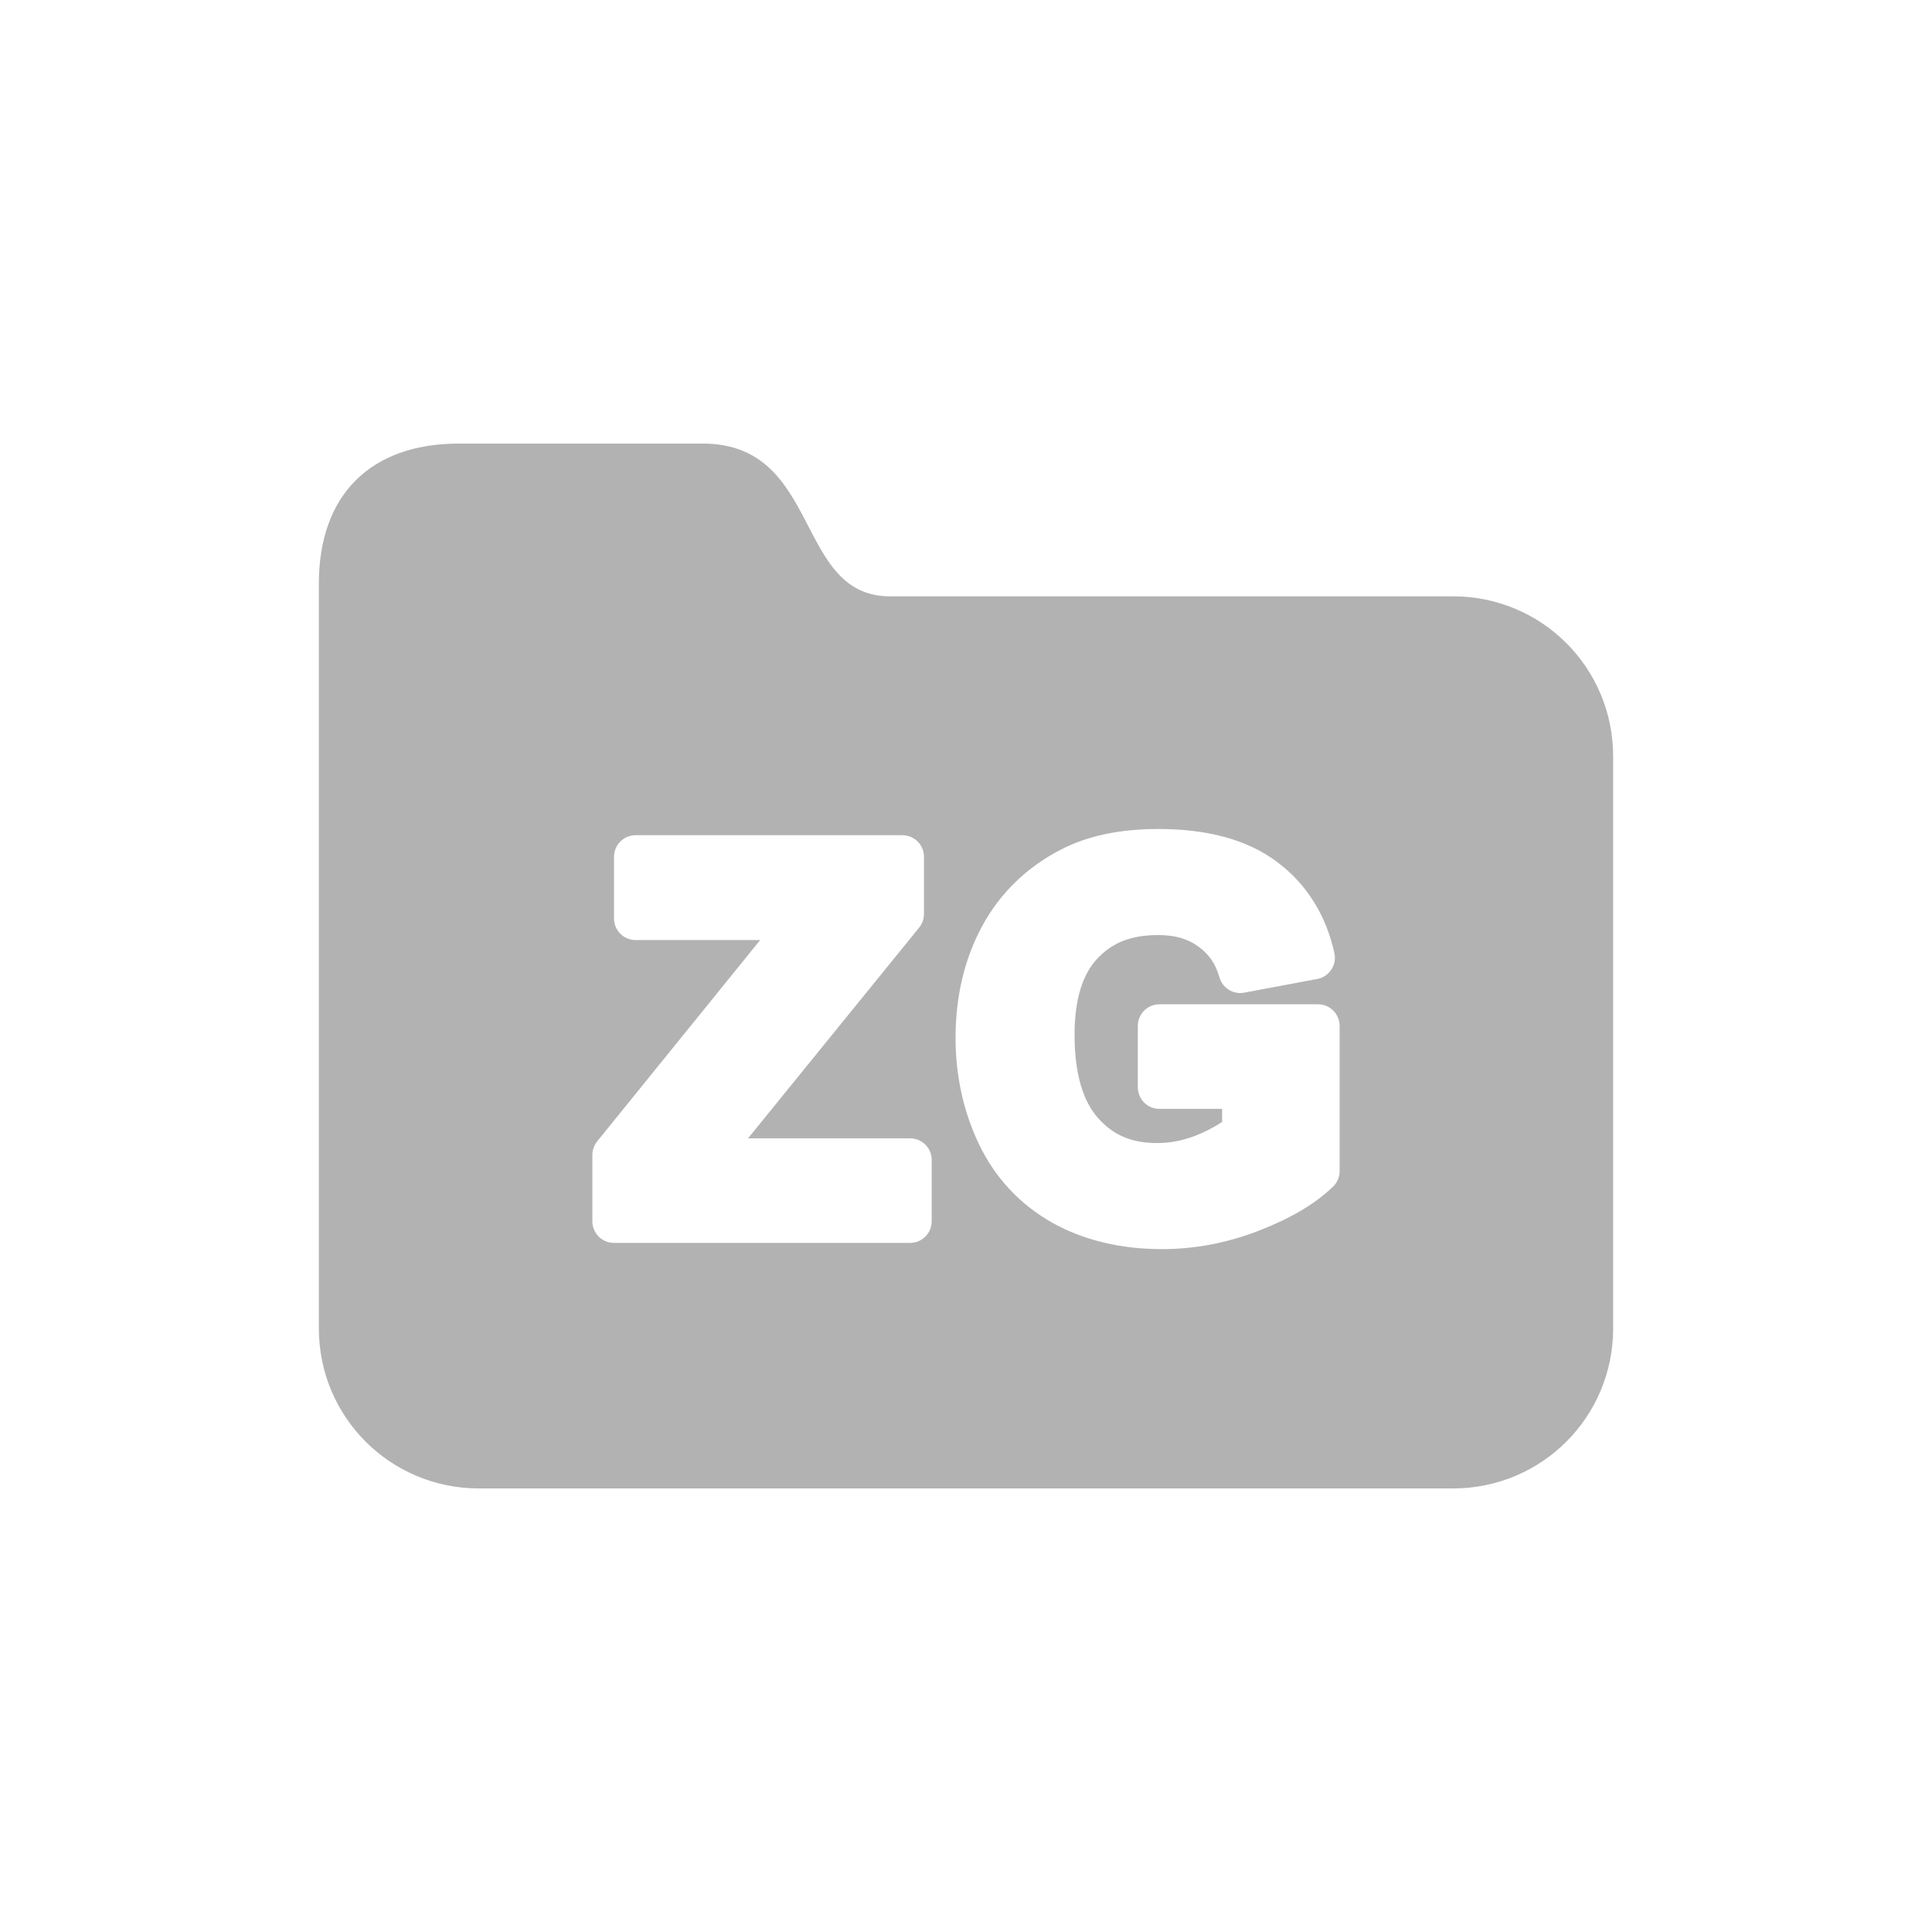
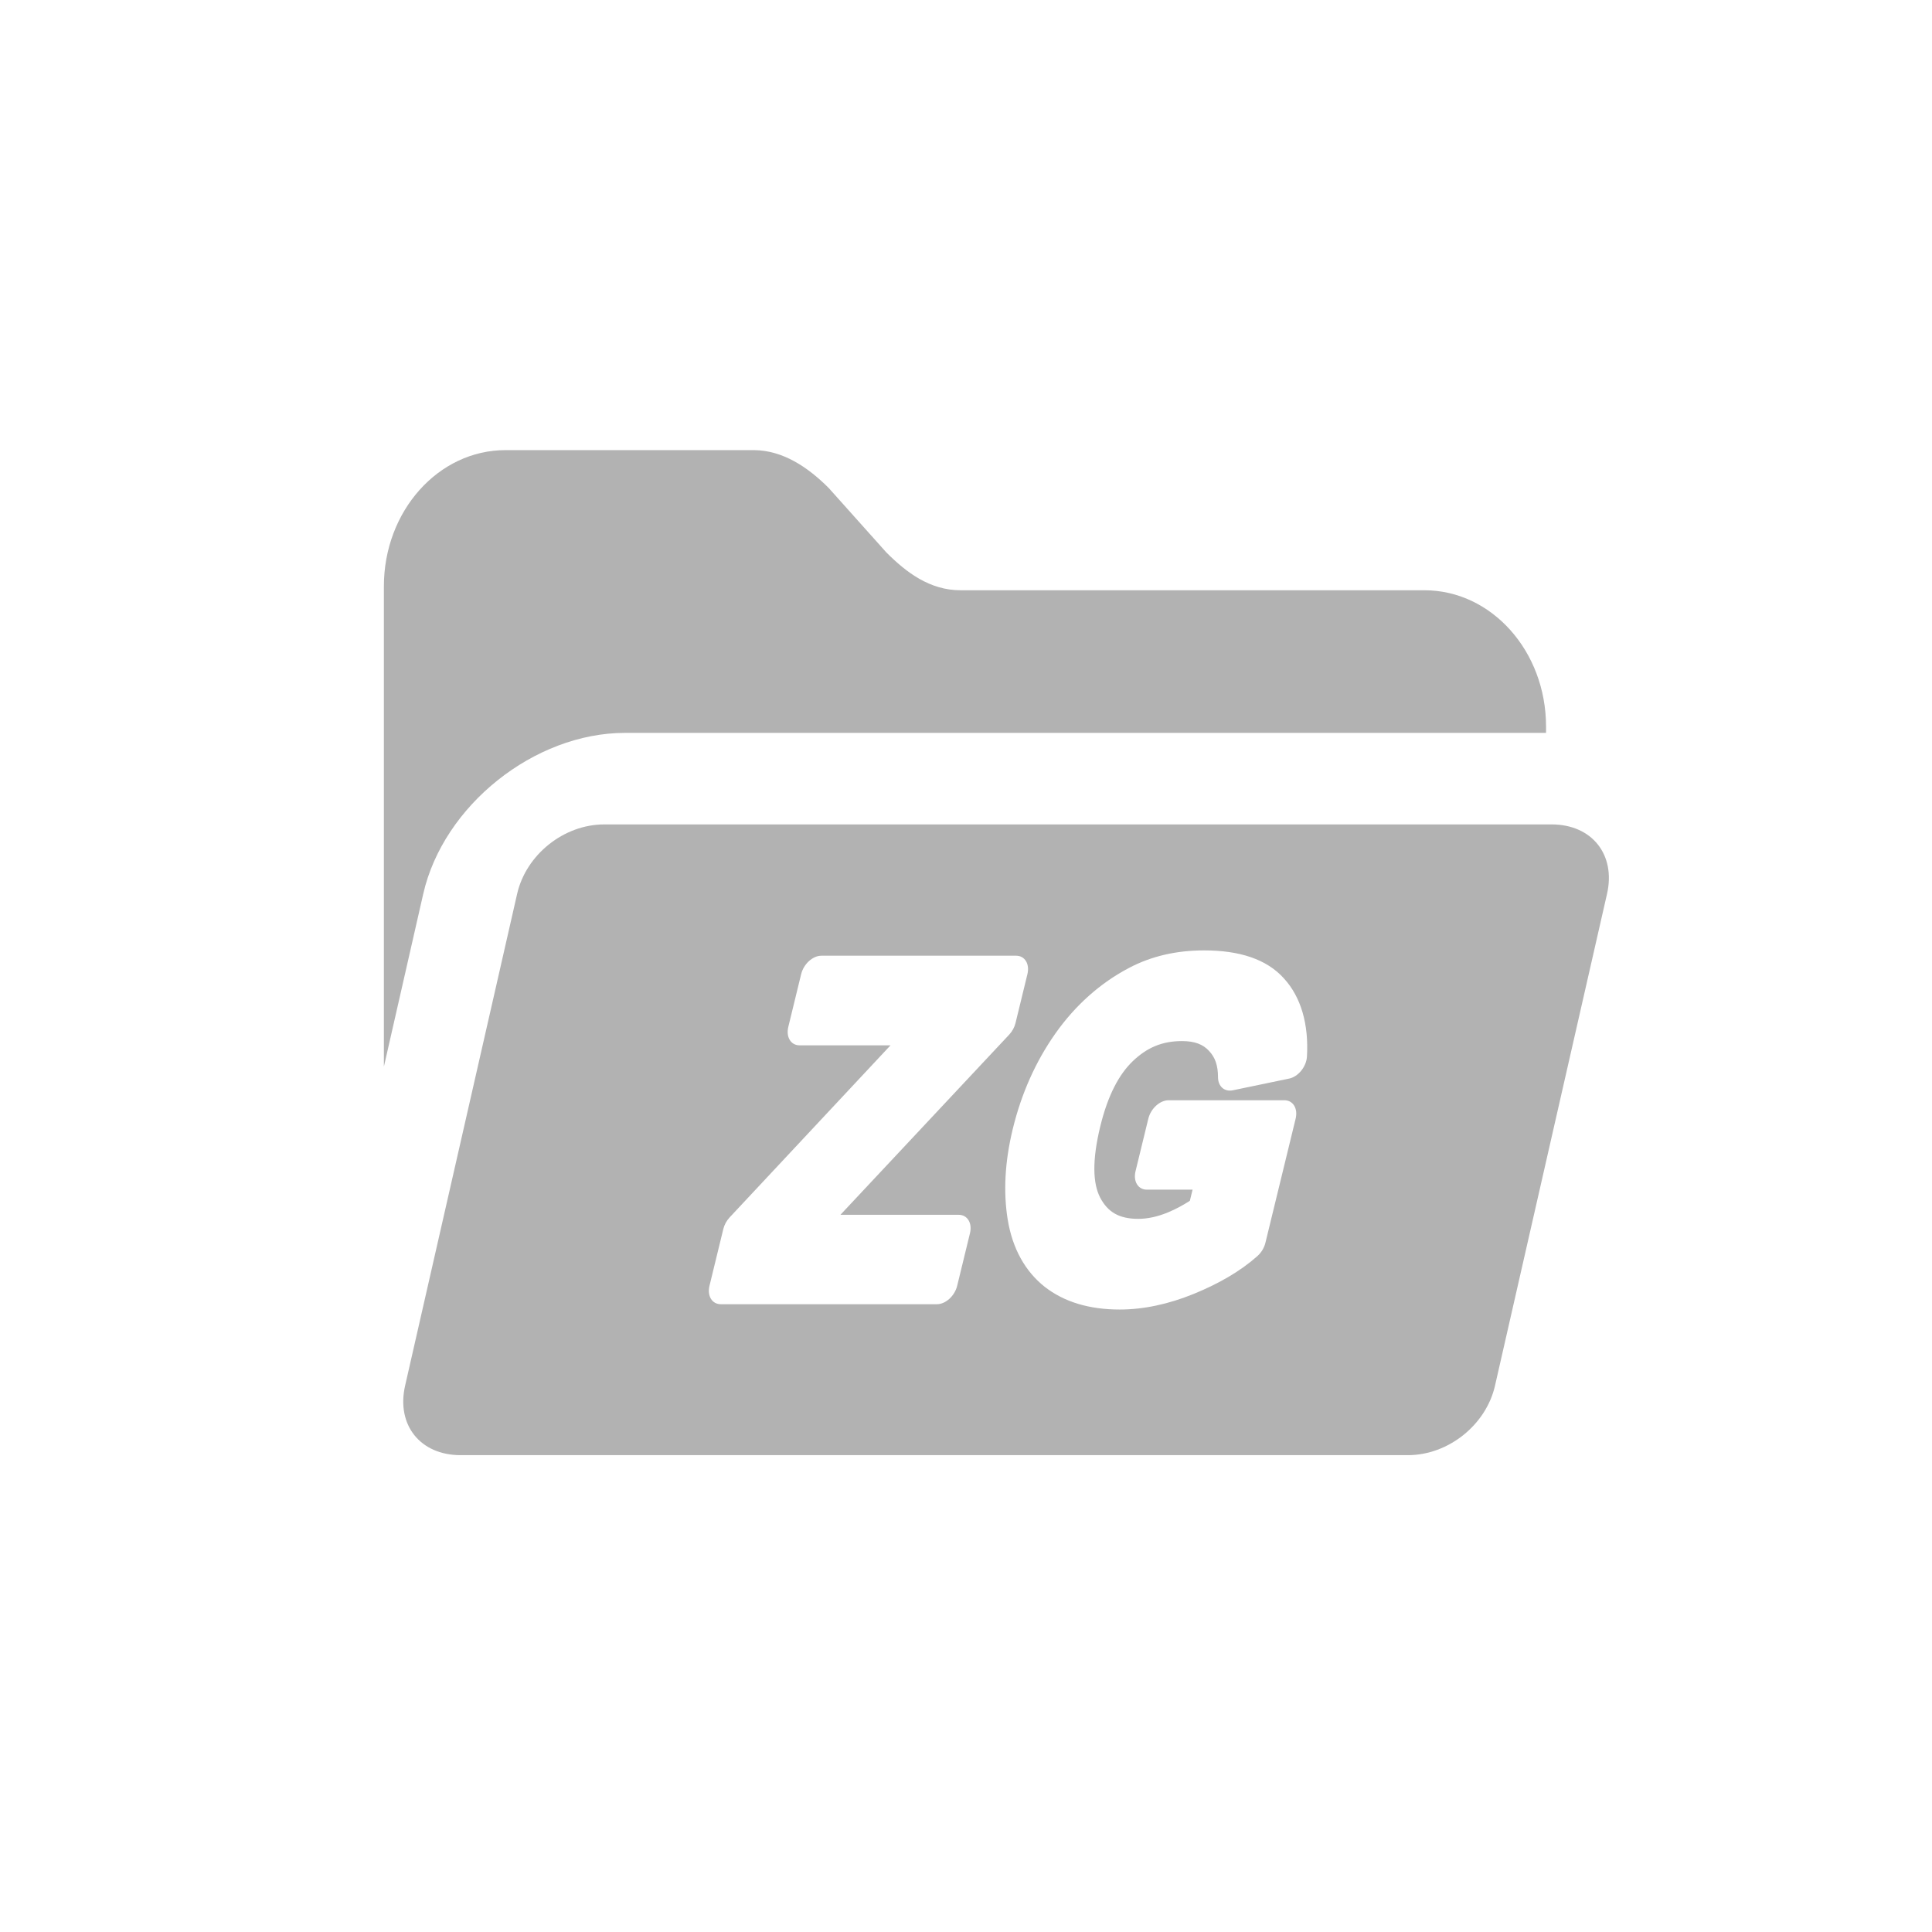
<svg xmlns="http://www.w3.org/2000/svg" width="512" height="512" version="1.1" viewBox="0 0 512 512" id="svg5">
  <defs id="defs5" />
-   <path id="rect1" style="fill:#b2b2b2;stroke-width:22.002;stroke-linecap:round;stroke-linejoin:round;stroke-dashoffset:359.999;stroke:none" d="M 121.643 117.549 C 98.141 117.549 84.5 131.19 84.5 154.691 L 84.5 352.029 C 84.5 375.531 103.42 394.451 126.922 394.451 L 385.078 394.451 C 408.58 394.451 427.5 375.531 427.5 352.029 L 427.5 200.455 C 427.5 176.953 408.58 158.033 385.078 158.033 L 320.539 158.033 L 236.639 158.033 C 210.254 158.809 218.149 117.549 186.182 117.549 L 121.643 117.549 z M 306.924 219.693 C 319.709 219.693 330.385 222.381 338.41 228.404 C 346.258 234.218 351.453 242.592 353.633 252.598 C 354.318 255.75 352.264 258.845 349.094 259.438 L 329.721 263.062 C 326.821 263.605 323.984 261.853 323.17 259.018 C 322.115 255.343 320.378 252.87 317.613 250.877 C 317.593 250.862 317.573 250.847 317.553 250.832 C 314.922 248.882 311.608 247.805 306.924 247.805 C 299.616 247.805 294.704 249.865 290.75 254.09 C 287.019 258.122 284.771 264.517 284.771 274.242 C 284.771 284.855 287.129 291.928 290.971 296.271 C 295.043 300.831 299.791 302.918 306.727 302.918 C 310.069 302.918 313.421 302.281 316.902 300.936 C 319.61 299.869 321.849 298.634 323.871 297.328 L 323.871 293.867 L 307.254 293.867 C 304.095 293.867 301.533 291.306 301.533 288.146 L 301.533 271.869 C 301.533 268.71 304.095 266.149 307.254 266.148 L 349.295 266.148 C 352.454 266.149 355.015 268.71 355.016 271.869 L 355.016 310.352 C 355.016 311.901 354.387 313.385 353.273 314.463 C 348.41 319.17 341.824 322.946 333.58 326.16 C 333.575 326.162 333.569 326.164 333.564 326.166 C 325.218 329.391 316.646 331.031 307.979 331.031 C 297.079 331.031 287.221 328.726 278.754 323.973 C 278.747 323.969 278.739 323.965 278.732 323.961 C 270.265 319.158 263.707 312.109 259.463 303.275 C 259.461 303.272 259.459 303.268 259.457 303.264 C 255.304 294.572 253.232 285.08 253.232 275.033 C 253.232 264.174 255.54 254.22 260.244 245.498 C 264.985 236.707 272.112 229.797 281.164 225.145 L 281.166 225.145 L 281.166 225.143 L 281.168 225.143 L 281.17 225.143 C 288.393 221.405 297.038 219.693 306.924 219.693 z M 168.438 221.34 L 239.145 221.34 C 242.304 221.34 244.865 223.901 244.865 227.061 L 244.865 242.217 C 244.865 243.53 244.412 244.803 243.584 245.822 L 198.244 301.666 L 241.186 301.666 C 244.345 301.666 246.906 304.227 246.906 307.387 L 246.906 323.662 C 246.906 326.821 244.345 329.383 241.186 329.383 L 162.705 329.383 C 159.546 329.383 156.985 326.821 156.984 323.662 L 156.984 306.068 C 156.985 304.758 157.435 303.487 158.26 302.469 L 201.451 249.123 L 168.438 249.123 C 165.278 249.123 162.717 246.562 162.717 243.402 L 162.717 227.061 C 162.717 223.901 165.278 221.34 168.438 221.34 z " />
-   <g id="text2" style="opacity:1" />
+   <g id="g2" transform="translate(-2.2,-6)">
+     <path id="folder-back" style="fill:#b2b2b2;fill-opacity:1;stroke:none;stroke-width:0.948" d="M 136.165 125.287 C 118.364 125.287 103.934 141.45 103.934 161.389 L 103.934 288.674 L 114.364 242.885 C 119.7 219.457 143.813 200.221 167.841 200.221 L 411.917 200.221 L 411.917 198.527 C 411.917 178.589 397.487 162.426 379.686 162.426 L 256.784 162.426 C 248.545 162.426 242.356 157.666 237.089 152.398 L 221.811 135.316 C 216.197 129.702 209.644 125.389 202.114 125.287 L 136.165 125.287 z M 162.315 224.479 C 151.641 224.479 141.615 232.477 139.245 242.885 L 109.557 373.223 C 107.187 383.631 113.571 391.631 124.245 391.631 L 375.321 391.631 C 385.995 391.631 396.021 383.631 398.391 373.223 L 428.079 242.885 C 430.449 232.477 424.066 224.479 413.391 224.479 L 162.315 224.479 z M 321.309 257.865 C 330.642 257.865 337.877 260.166 342.481 265.314 C 346.999 270.284 349.049 277.44 348.557 285.992 C 348.402 288.686 346.258 291.332 343.821 291.84 L 328.925 294.938 C 326.695 295.401 324.989 293.904 324.985 291.48 C 324.98 288.339 324.227 286.225 322.624 284.521 C 322.612 284.509 322.601 284.497 322.589 284.484 C 321.074 282.818 318.877 281.896 315.458 281.896 C 310.122 281.896 306.111 283.657 302.345 287.27 C 298.782 290.716 295.81 296.182 293.786 304.494 C 291.578 313.564 291.827 319.611 293.727 323.324 C 295.751 327.222 298.781 329.008 303.845 329.008 C 306.286 329.008 308.868 328.463 311.692 327.311 C 313.887 326.4 315.777 325.343 317.522 324.229 L 318.243 321.27 L 306.114 321.27 C 303.807 321.27 302.47 319.08 303.128 316.379 L 306.516 302.467 C 307.175 299.766 309.578 297.578 311.884 297.578 L 342.571 297.578 C 344.876 297.579 346.212 299.767 345.555 302.467 L 337.546 335.361 C 337.223 336.686 336.456 337.956 335.419 338.877 C 330.889 342.9 325.297 346.126 318.61 348.873 C 318.606 348.875 318.603 348.877 318.598 348.879 C 311.835 351.635 305.236 353.037 298.909 353.037 C 290.953 353.037 284.235 351.069 279.044 347.006 C 279.04 347.003 279.036 346.997 279.032 346.994 C 273.851 342.888 270.532 336.864 269.272 329.312 C 269.271 329.309 269.269 329.304 269.268 329.301 C 268.046 321.871 268.508 313.76 270.598 305.172 C 272.858 295.889 276.615 287.379 281.864 279.924 C 287.154 272.41 293.796 266.503 301.372 262.525 L 301.374 262.523 C 307.425 259.327 314.092 257.865 321.309 257.865 z M 219.878 259.275 L 271.491 259.275 C 273.796 259.276 275.132 261.465 274.475 264.164 L 271.321 277.119 C 271.048 278.241 270.453 279.33 269.637 280.201 L 224.921 327.936 L 256.264 327.936 C 258.571 327.935 259.909 330.125 259.251 332.826 L 255.864 346.738 C 255.207 349.439 252.804 351.629 250.497 351.629 L 193.208 351.629 C 190.902 351.628 189.566 349.439 190.223 346.738 L 193.886 331.701 C 194.158 330.581 194.75 329.494 195.563 328.623 L 238.196 283.023 L 214.096 283.023 C 211.79 283.024 210.452 280.834 211.11 278.133 L 214.512 264.164 C 215.171 261.464 217.572 259.275 219.878 259.275 z " />
+     <g id="text2" style="opacity:1" transform="matrix(0.9240976,0,-0.2634631,1.082137,0,0)" />
+   </g>
</svg>
